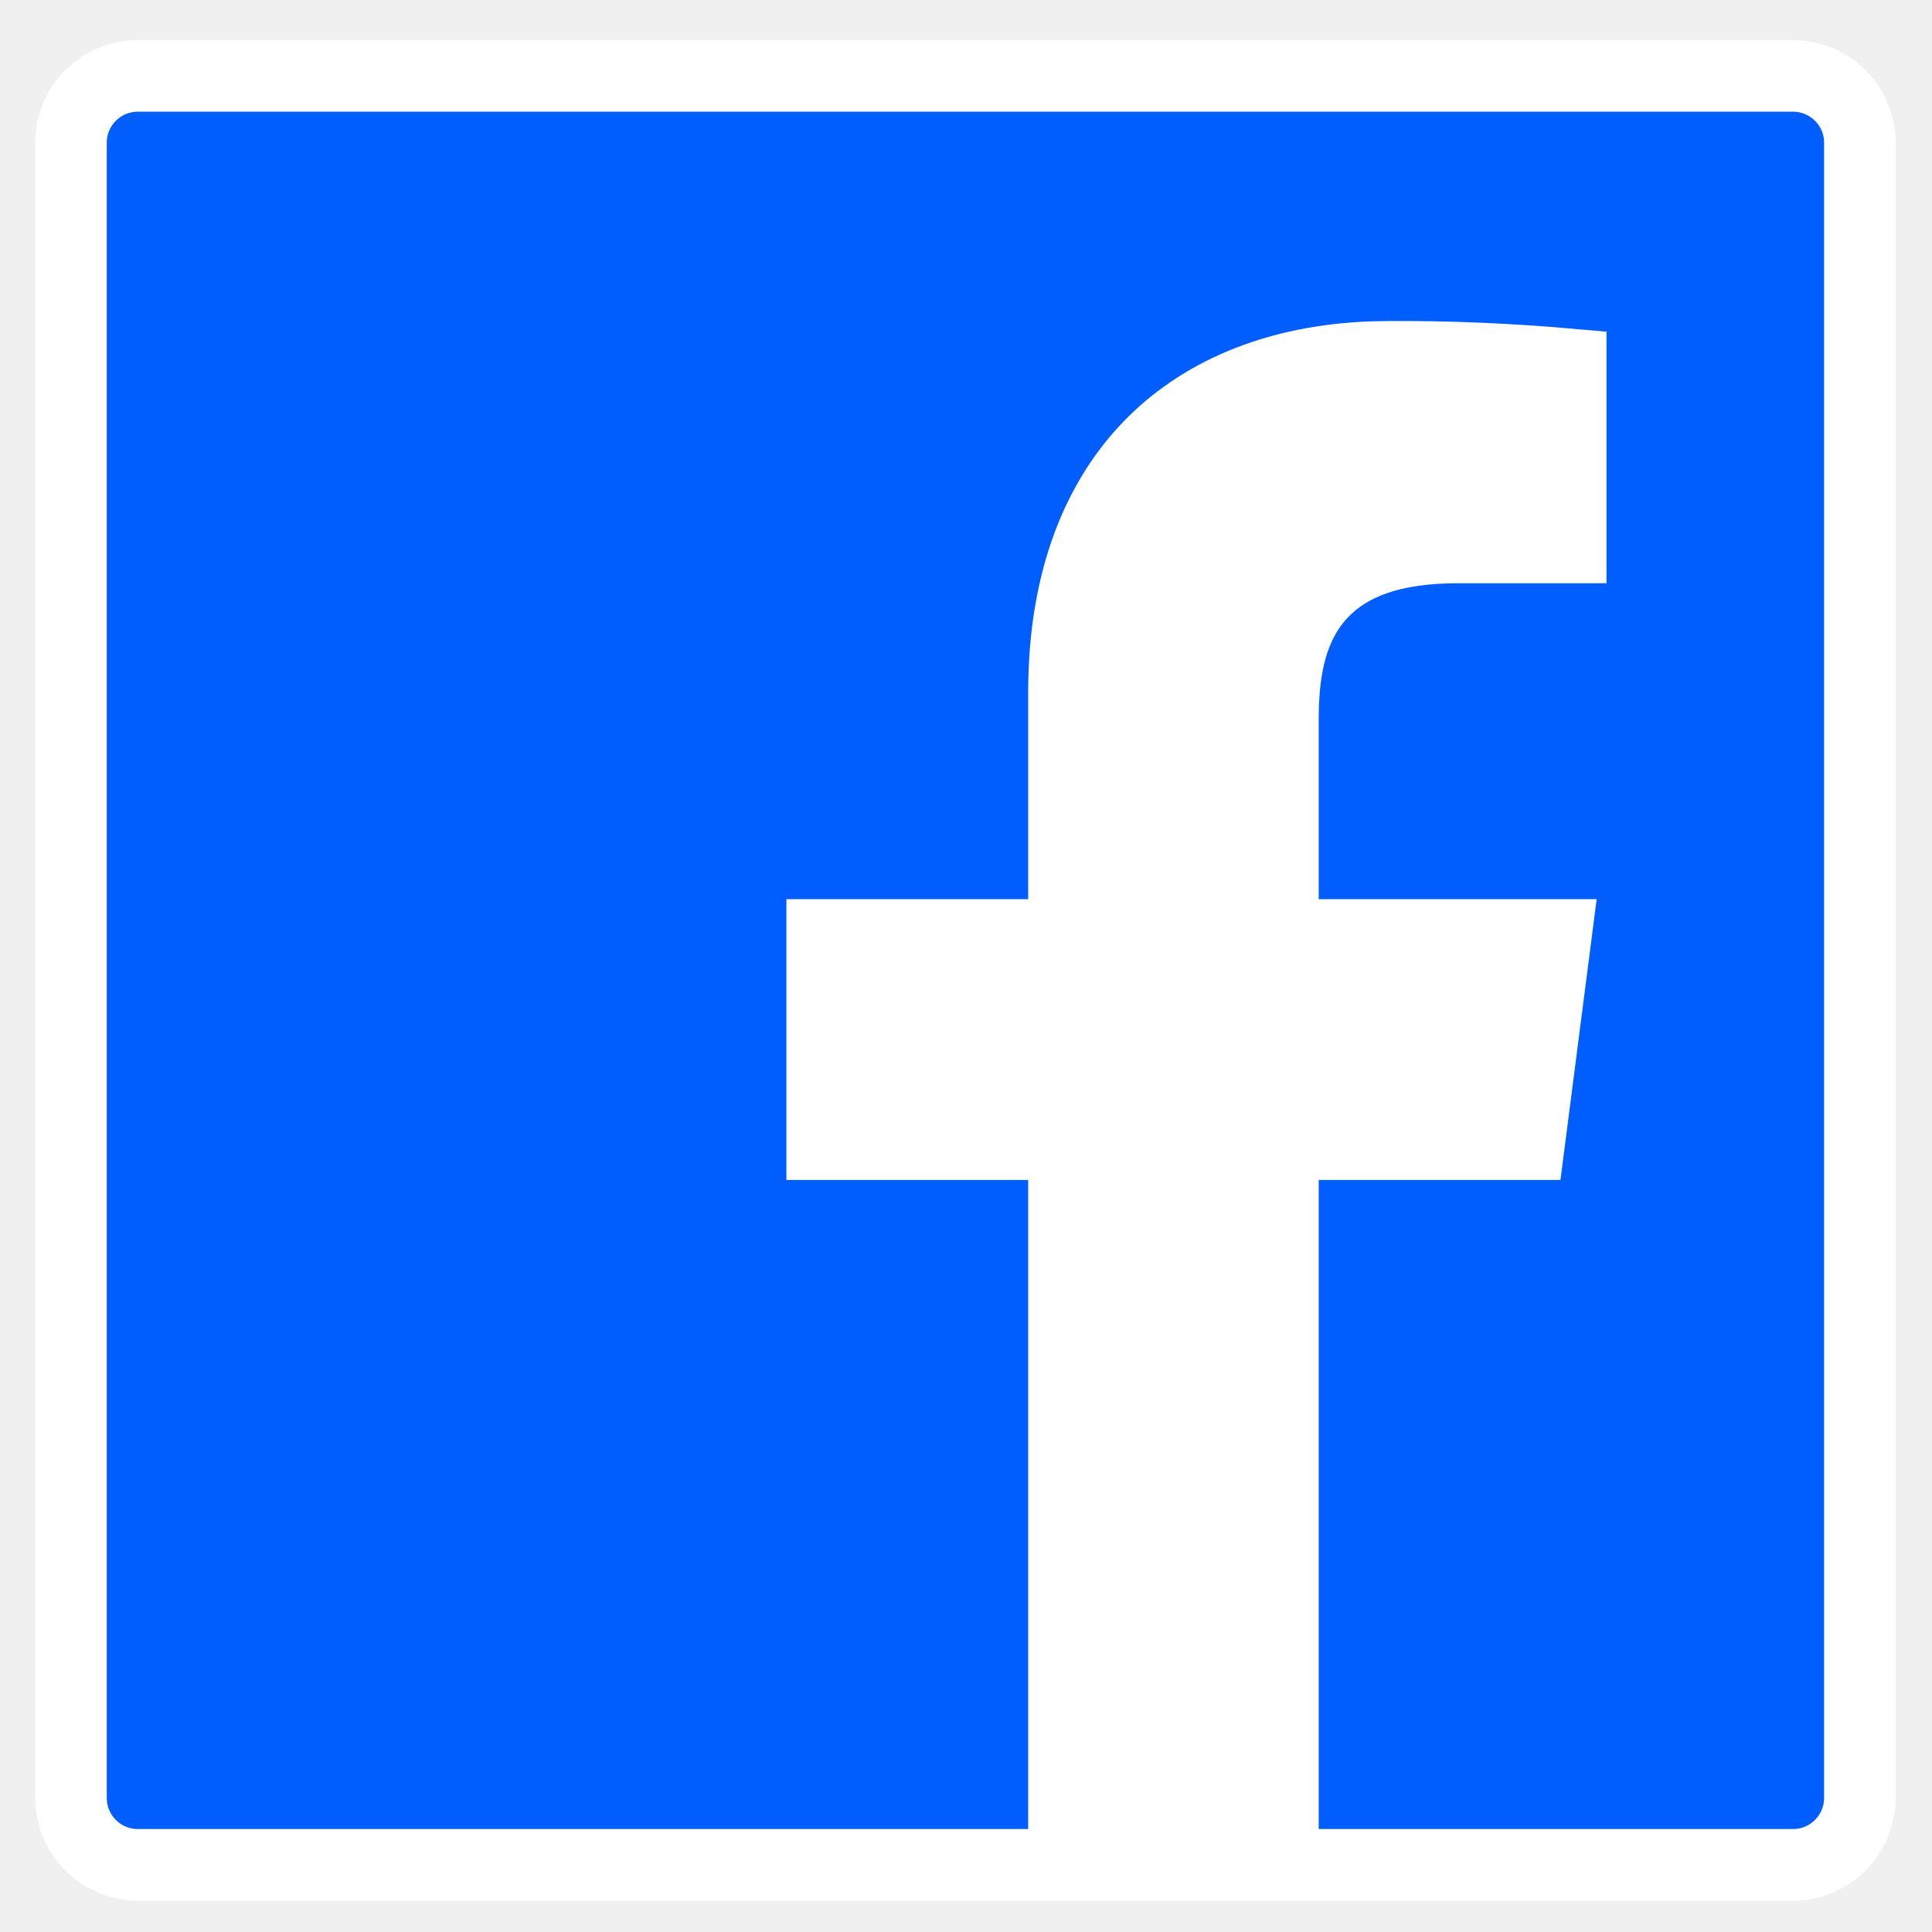
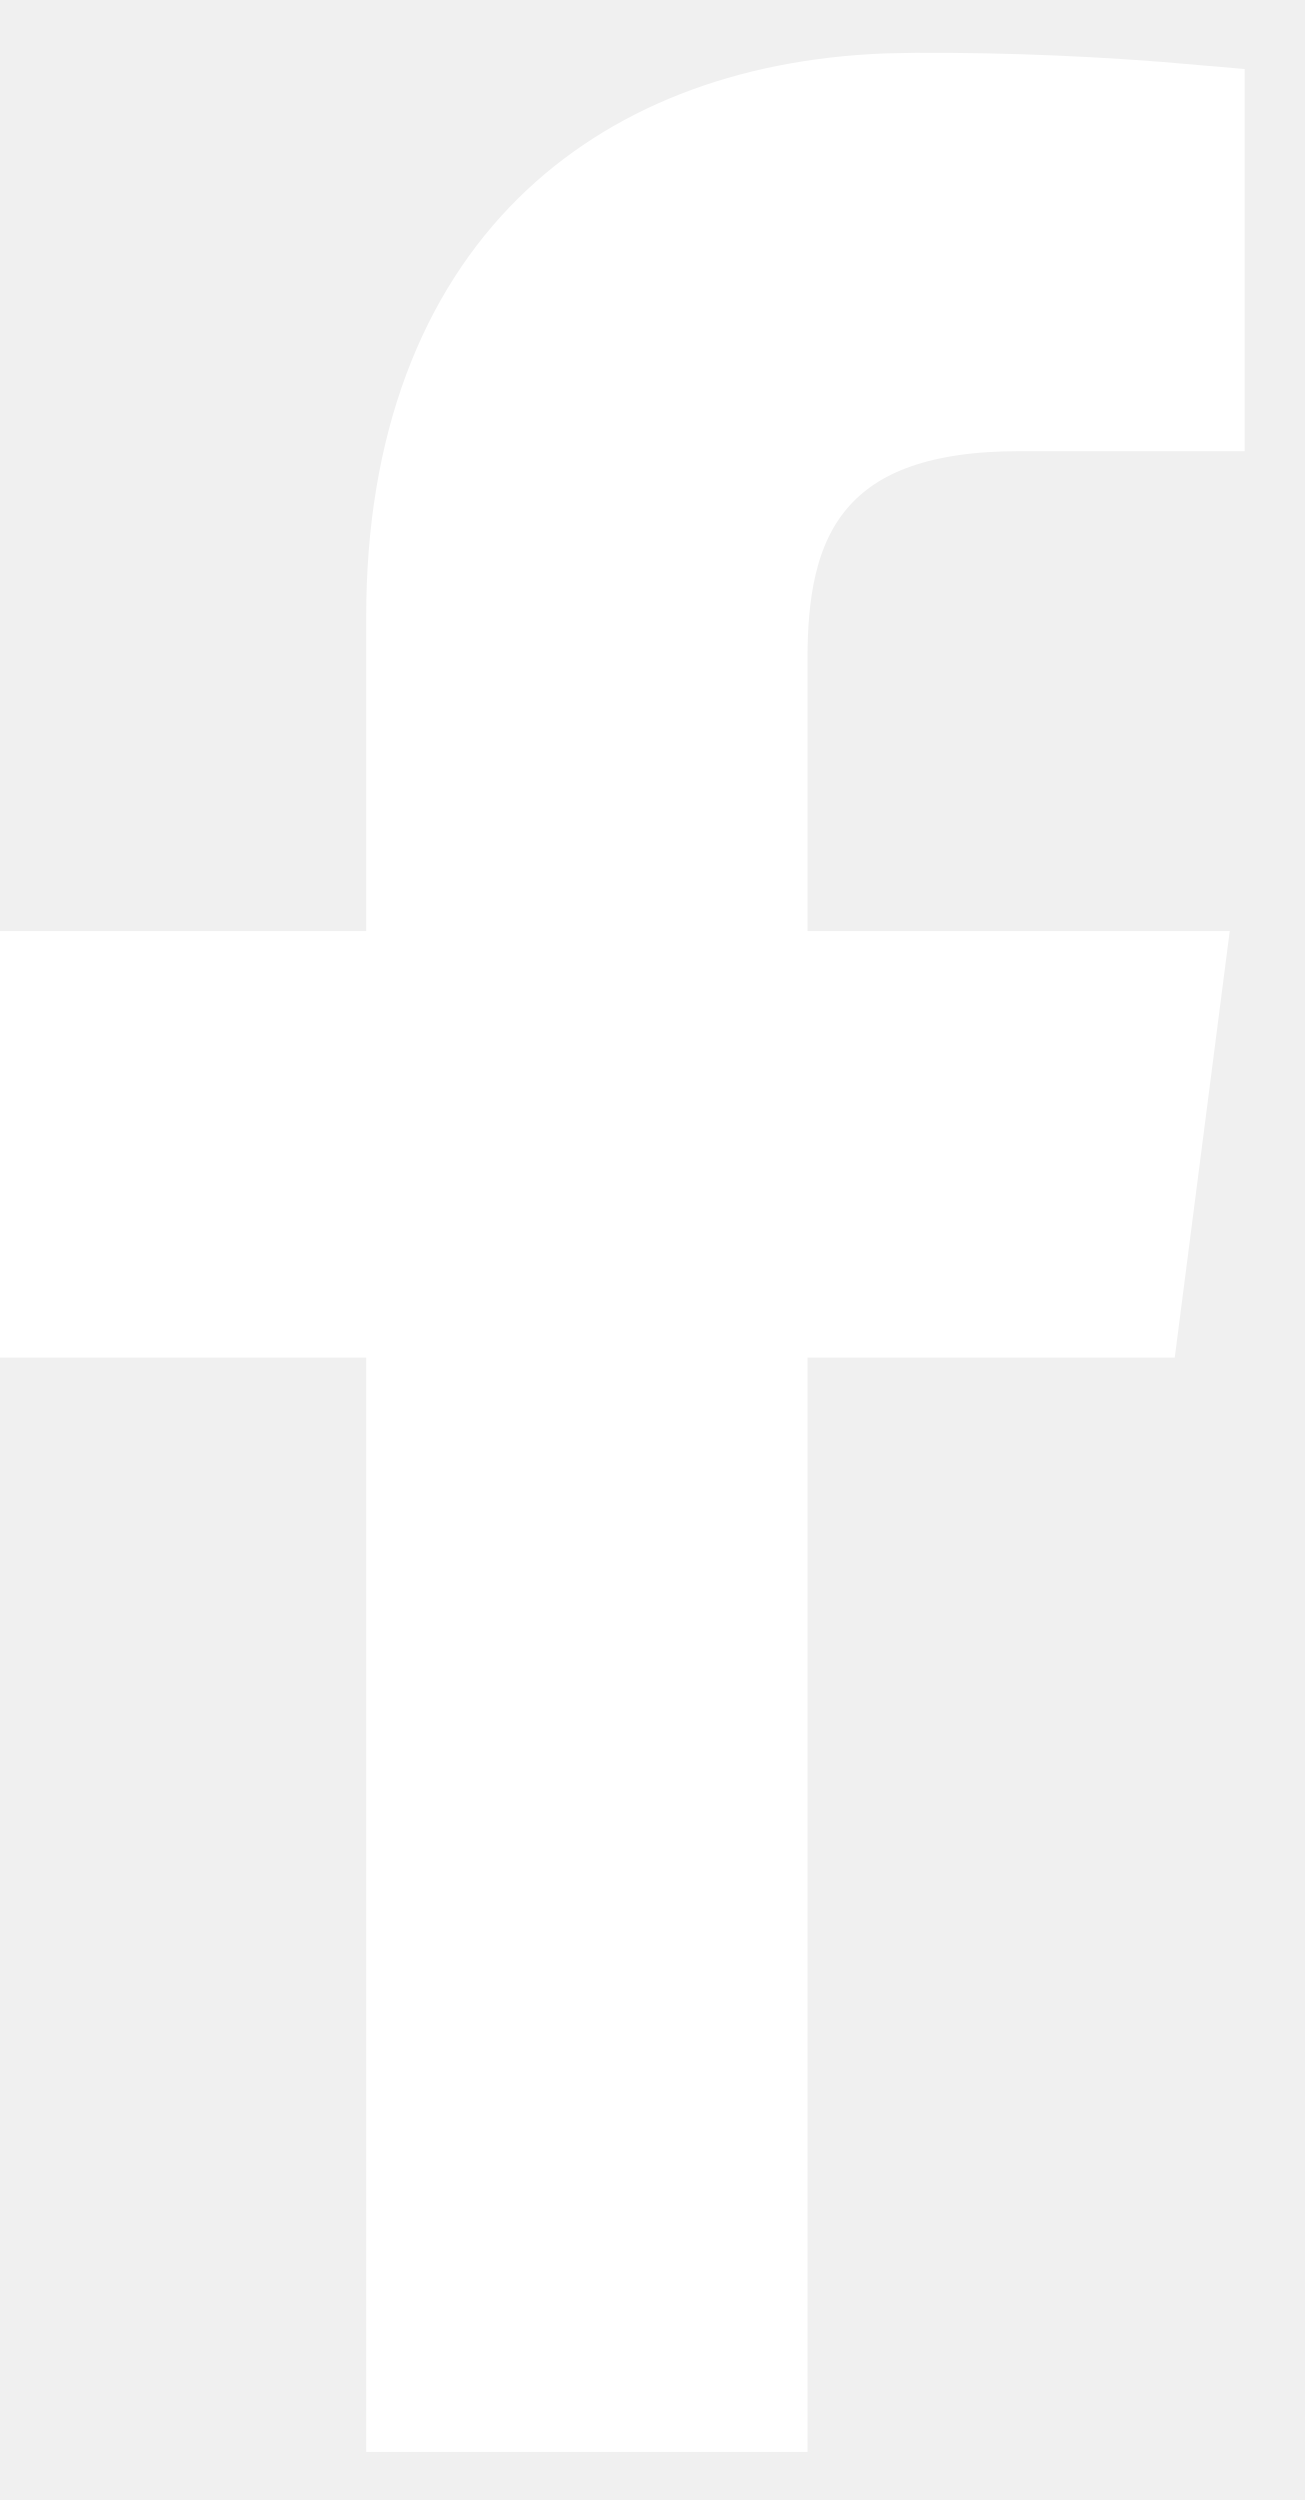
- <svg xmlns="http://www.w3.org/2000/svg" width="27" height="27" viewBox="0 0 27 27" fill="none">
-   <path d="M1.926 1.061H25.057C25.573 1.061 25.992 1.479 25.992 1.995V25.126C25.992 25.642 25.573 26.061 25.057 26.061H1.926C1.41 26.061 0.992 25.642 0.992 25.126V1.995C0.992 1.479 1.41 1.061 1.926 1.061Z" fill="#005EFF" stroke="white" />
-   <path d="M19.422 4.986H19.425C20.268 4.982 21.111 5.019 21.951 5.093V7.651H20.373C19.492 7.651 18.828 7.861 18.408 8.359C18.005 8.838 17.929 9.473 17.929 10.062V13.066H21.745L21.368 15.99H17.929V26.058H14.869V15.99H11.49V13.066H14.869V9.674C14.869 8.096 15.35 6.938 16.124 6.175C16.852 5.458 17.887 5.04 19.163 4.991L19.422 4.986Z" fill="white" stroke="white" />
+ <svg xmlns="http://www.w3.org/2000/svg" width="12" height="23" viewBox="0 0 12 23" fill="none">
+   <path d="M8.422 0.986H8.425C9.268 0.982 10.111 1.019 10.951 1.093V3.651H9.373C8.492 3.651 7.828 3.861 7.408 4.359C7.005 4.838 6.929 5.473 6.929 6.062V9.066H10.745L10.368 11.99H6.929V22.058H3.869V11.99H0.49V9.066H3.869V5.674C3.869 4.096 4.35 2.938 5.124 2.175C5.852 1.458 6.887 1.04 8.163 0.991L8.422 0.986Z" fill="white" stroke="white" />
</svg>
